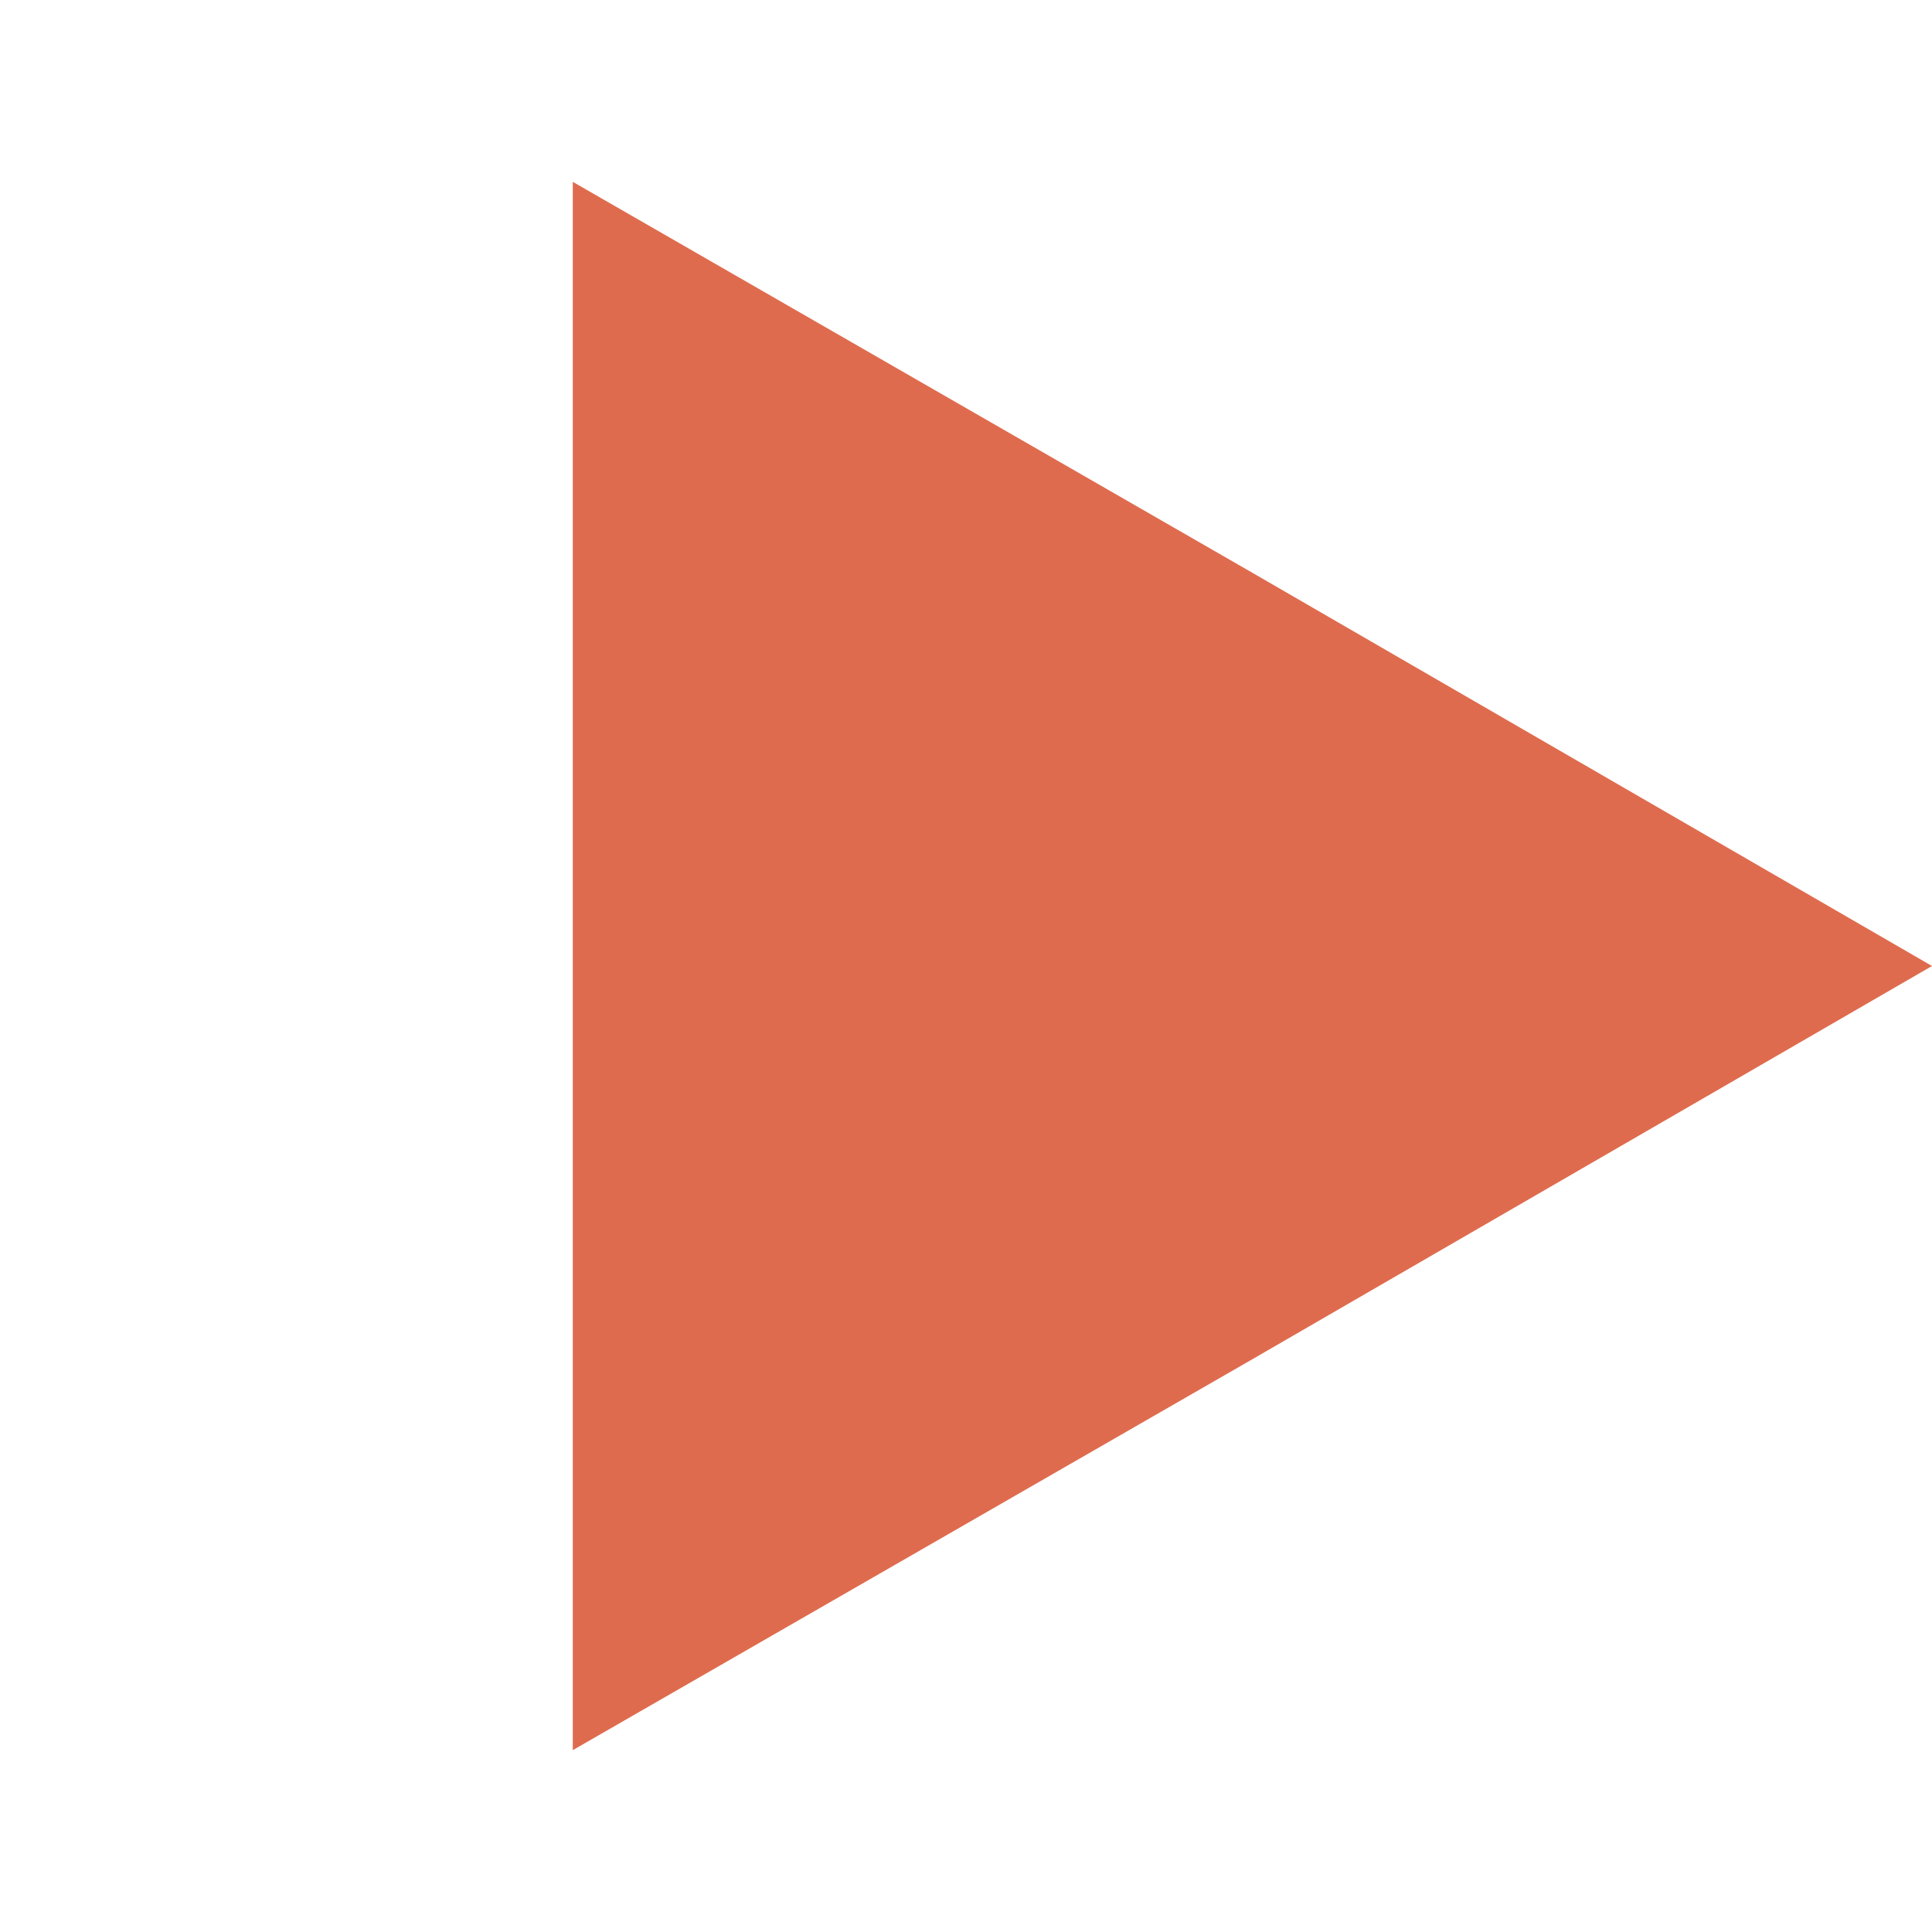
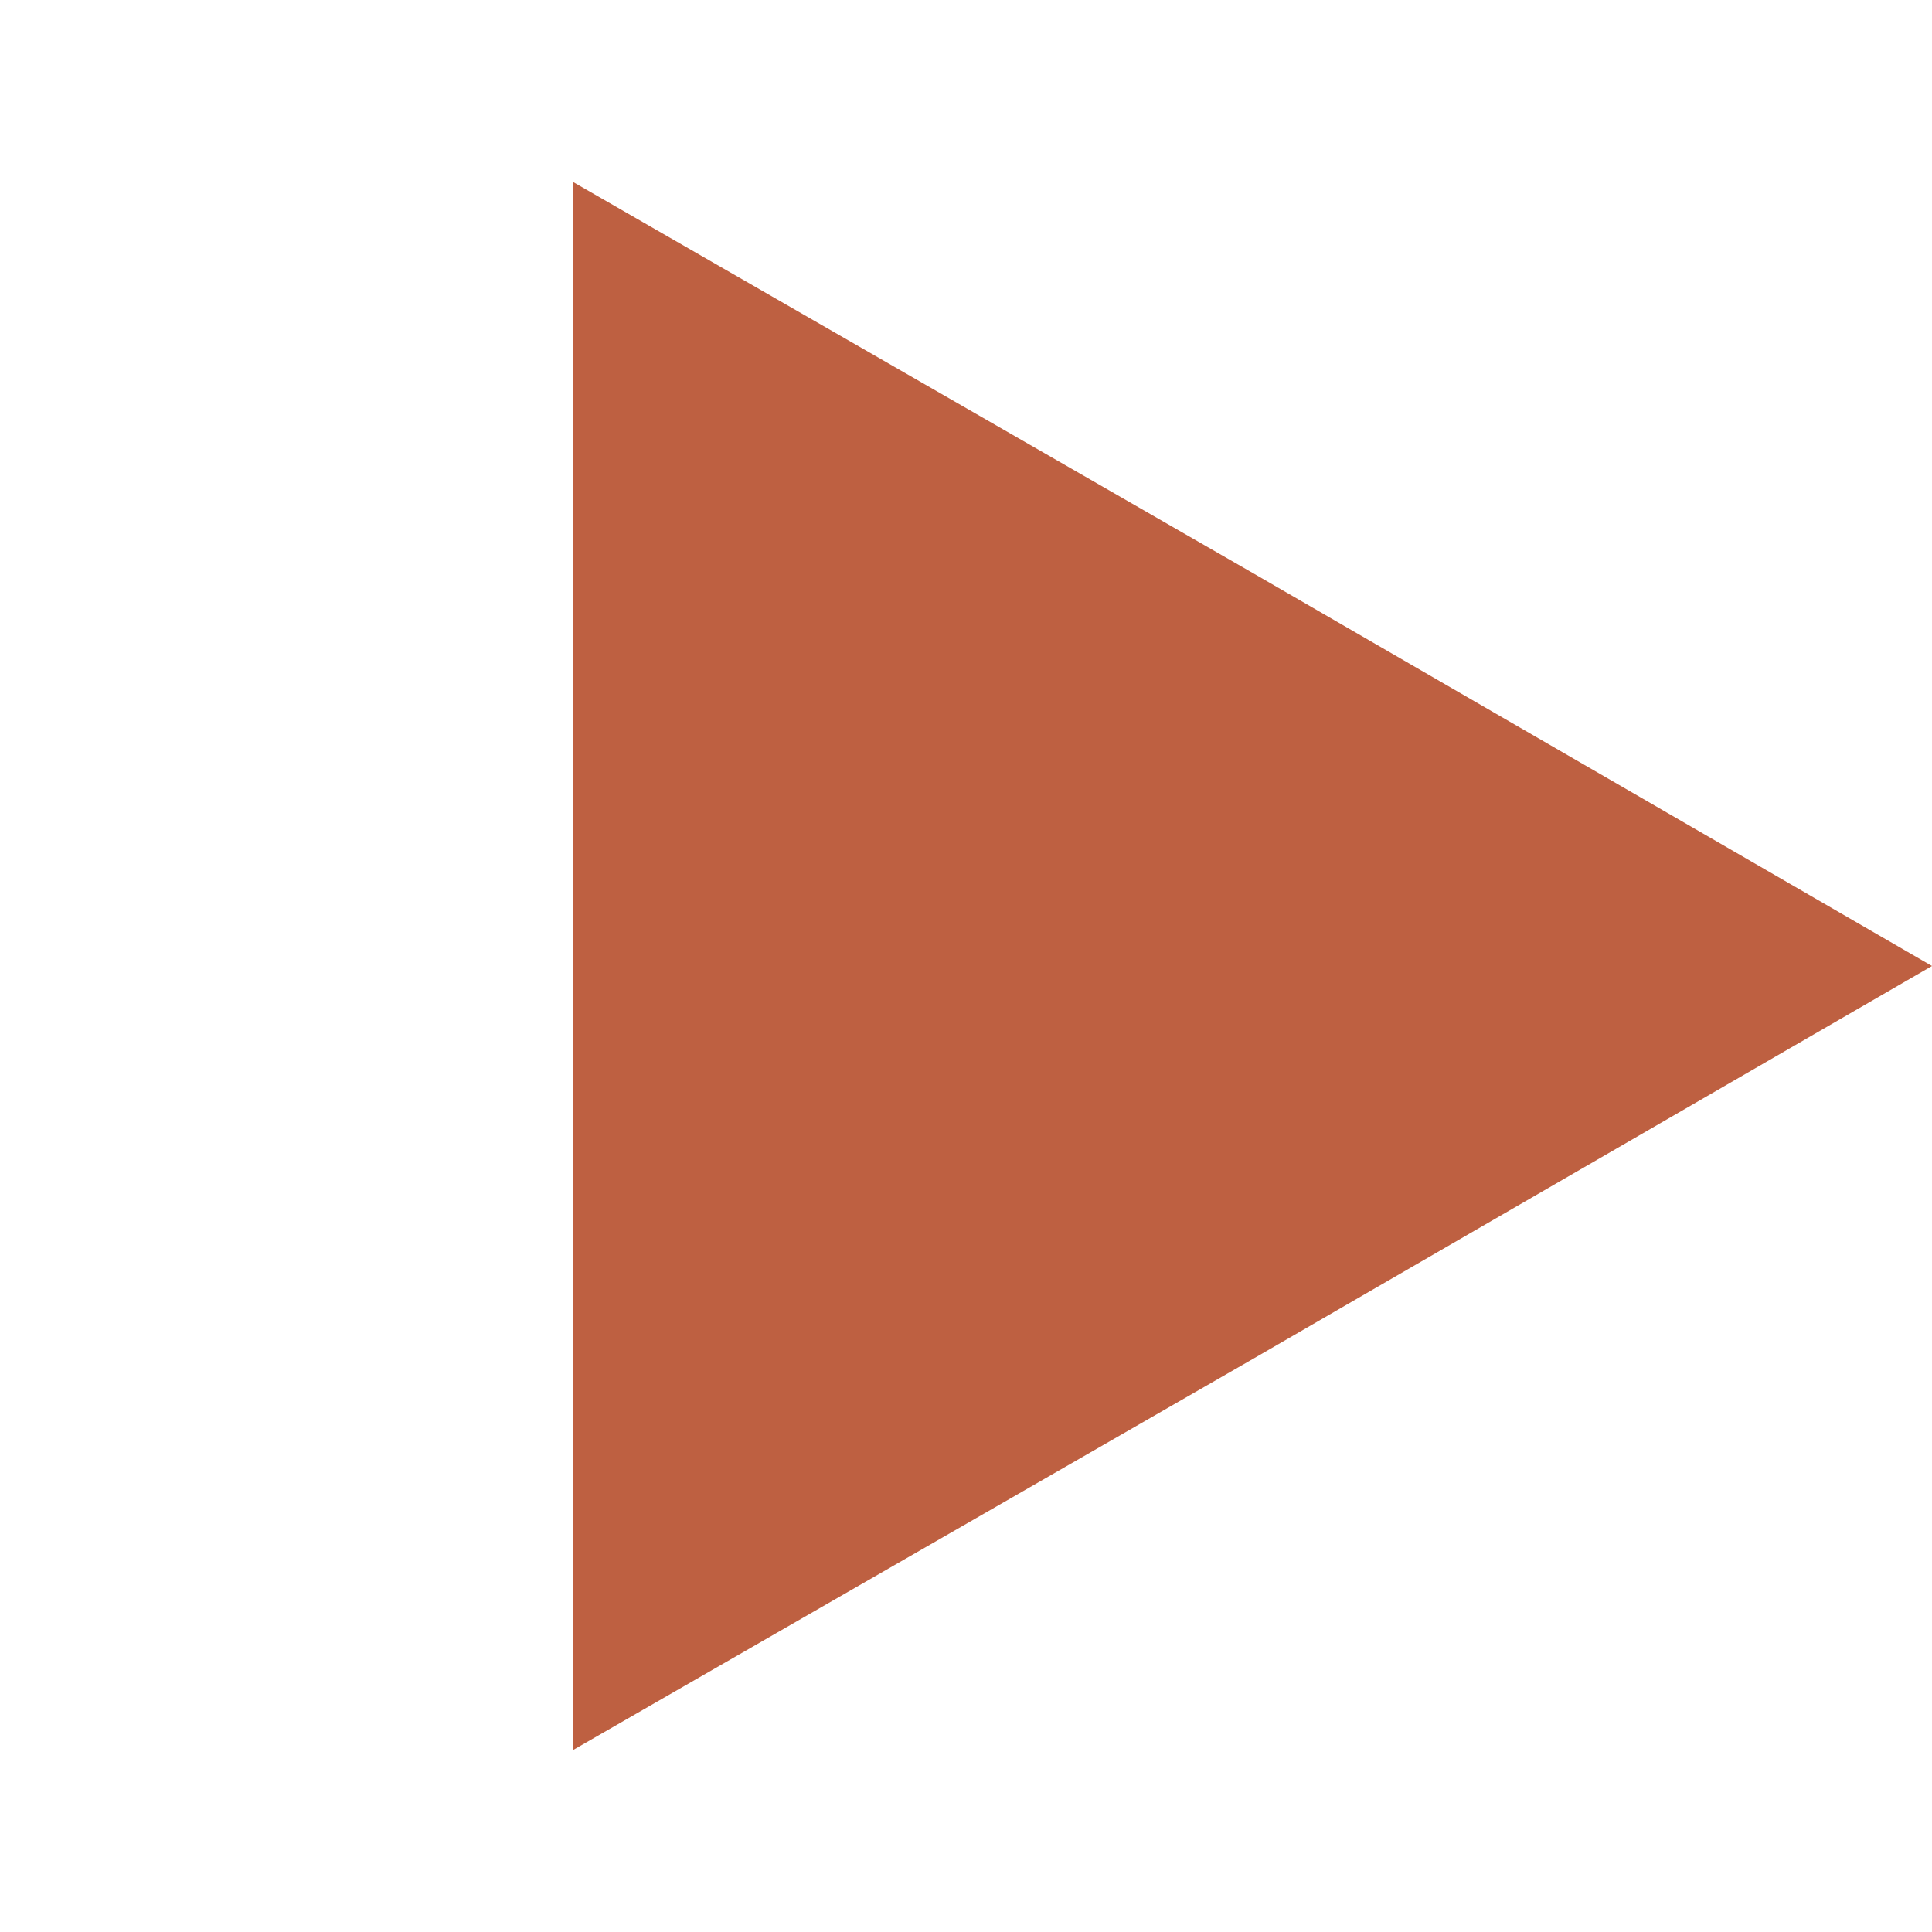
<svg xmlns="http://www.w3.org/2000/svg" version="1.1" id="Layer_1" x="0px" y="0px" viewBox="0 0 85 85" style="enable-background:new 0 0 85 85;" xml:space="preserve">
  <style type="text/css">
- 	.st0{fill:#DF6B4E;}
+ 	.st0{fill:#BE6041;}
</style>
  <polygon class="st0" points="85,42.5 55.1,25.2 25.2,8 25.2,42.5 25.2,77 55.1,59.8 " />
</svg>
